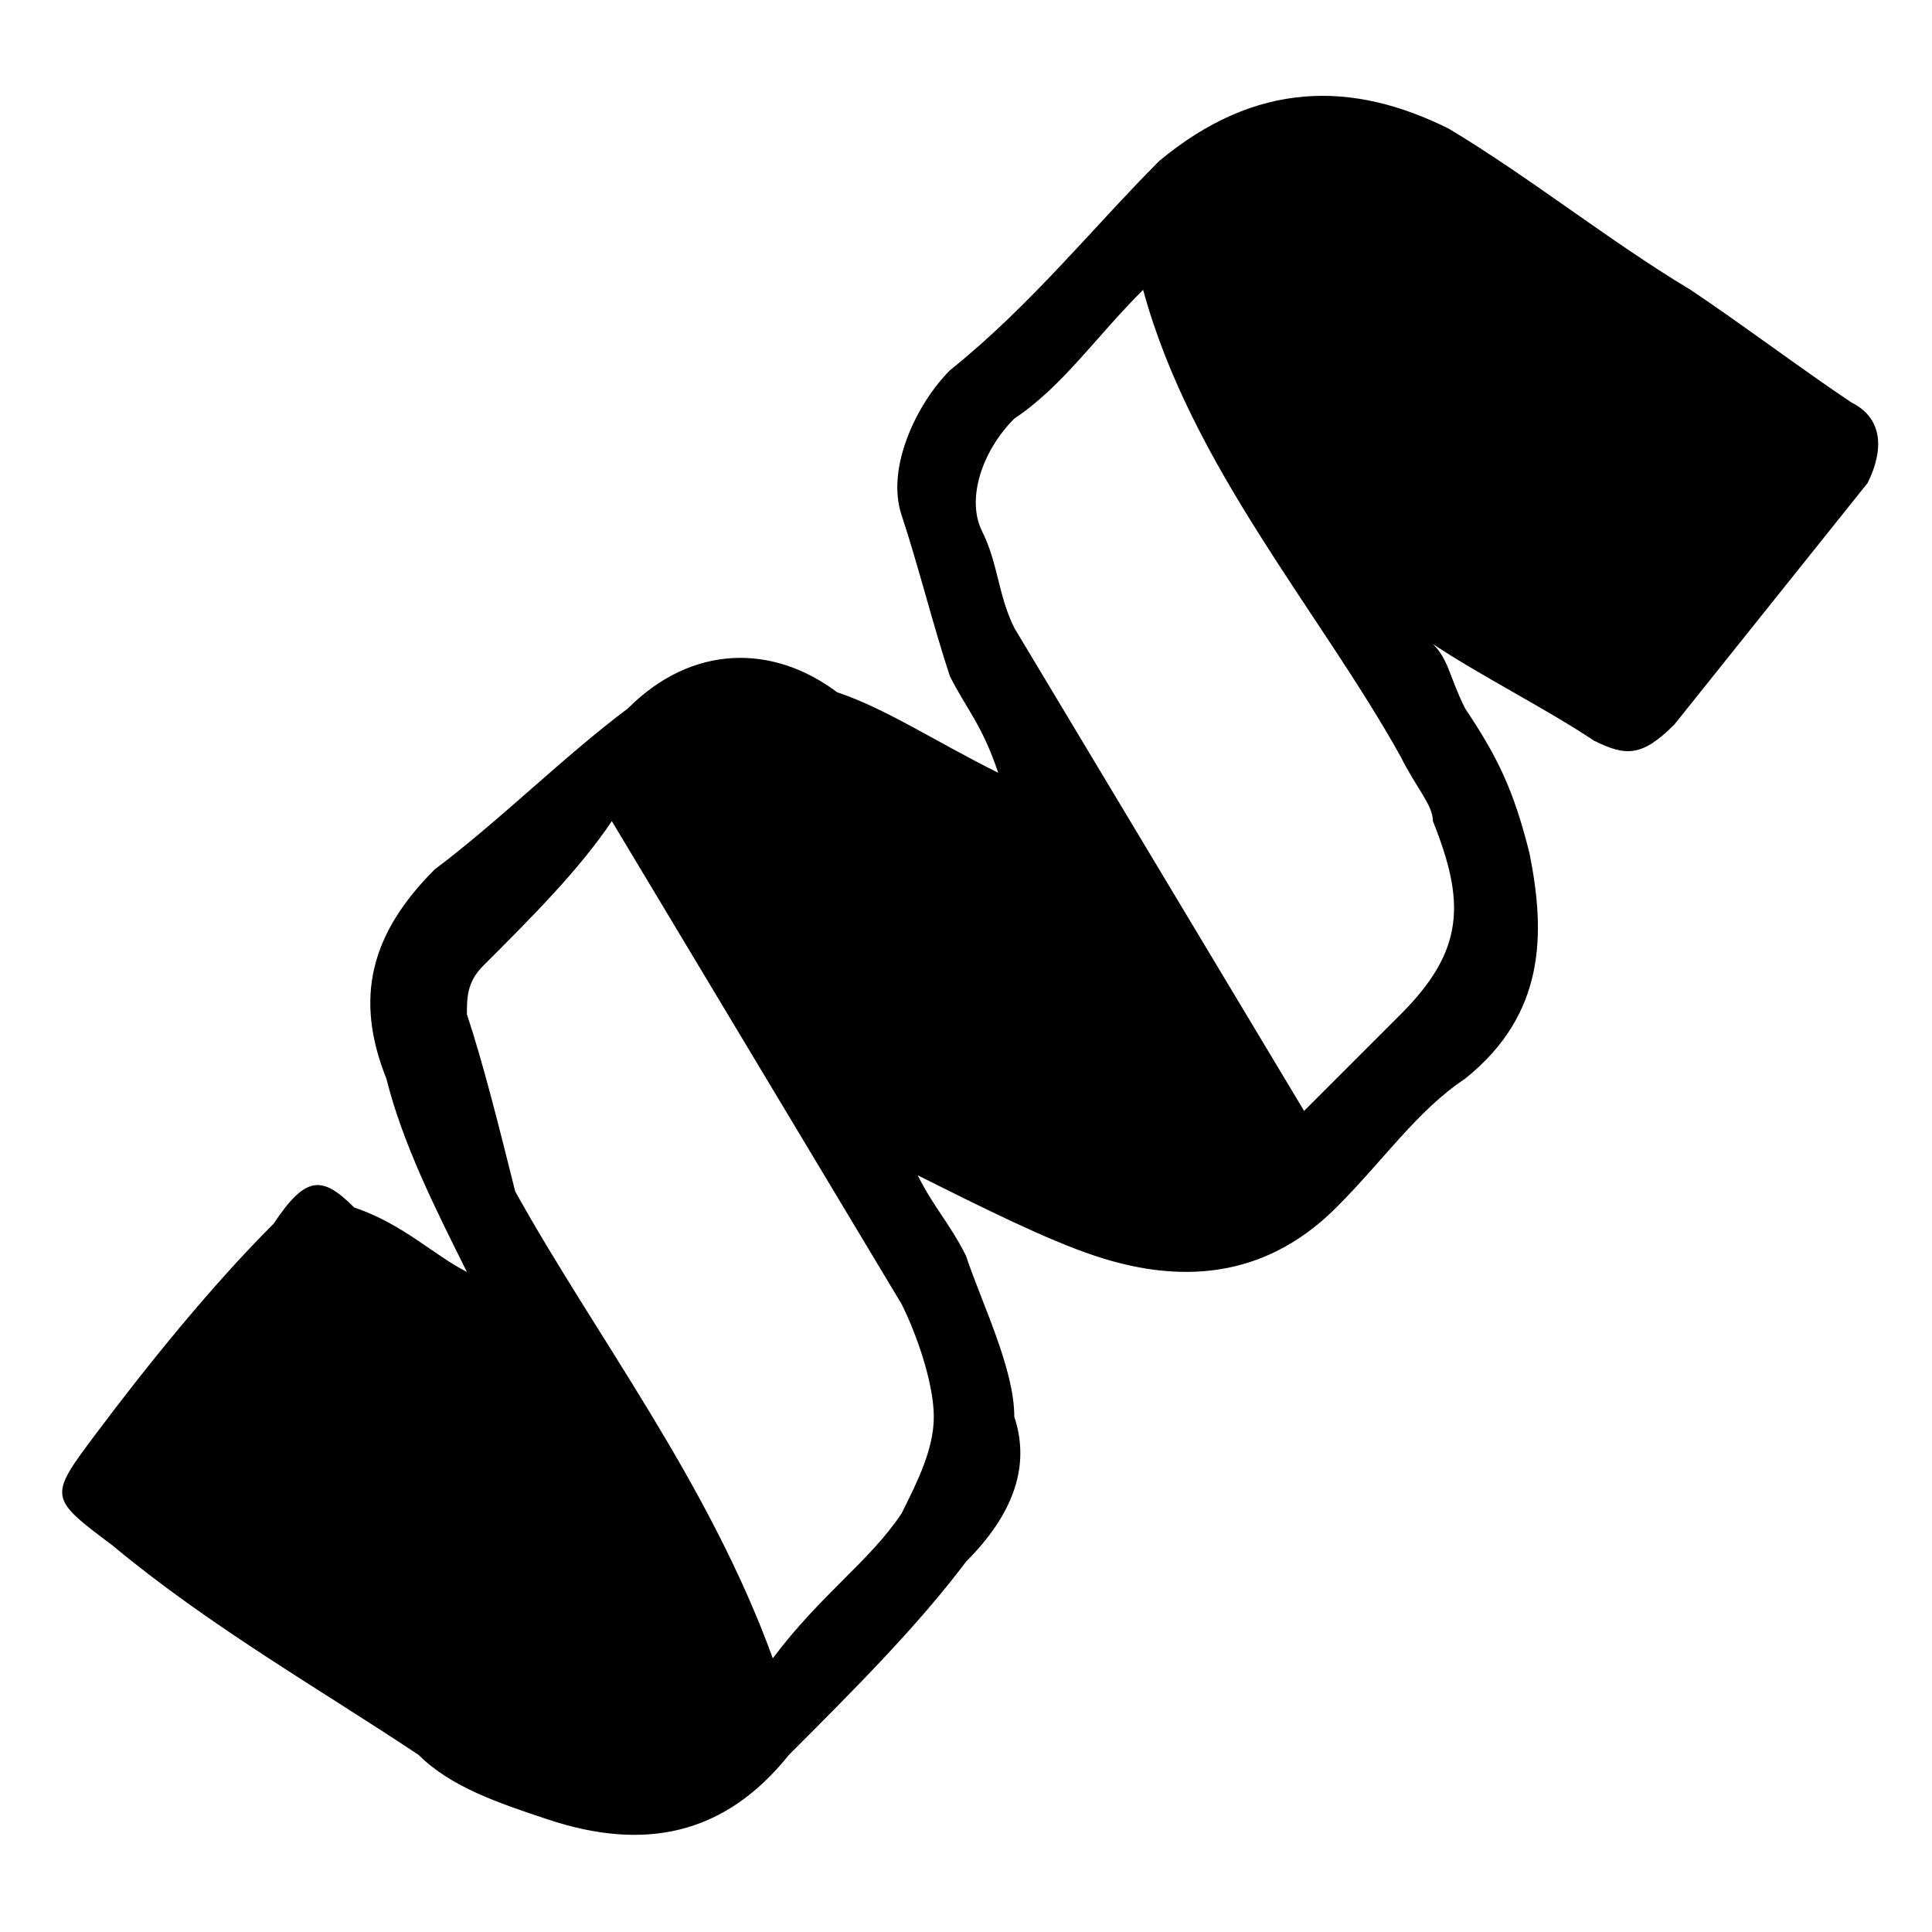
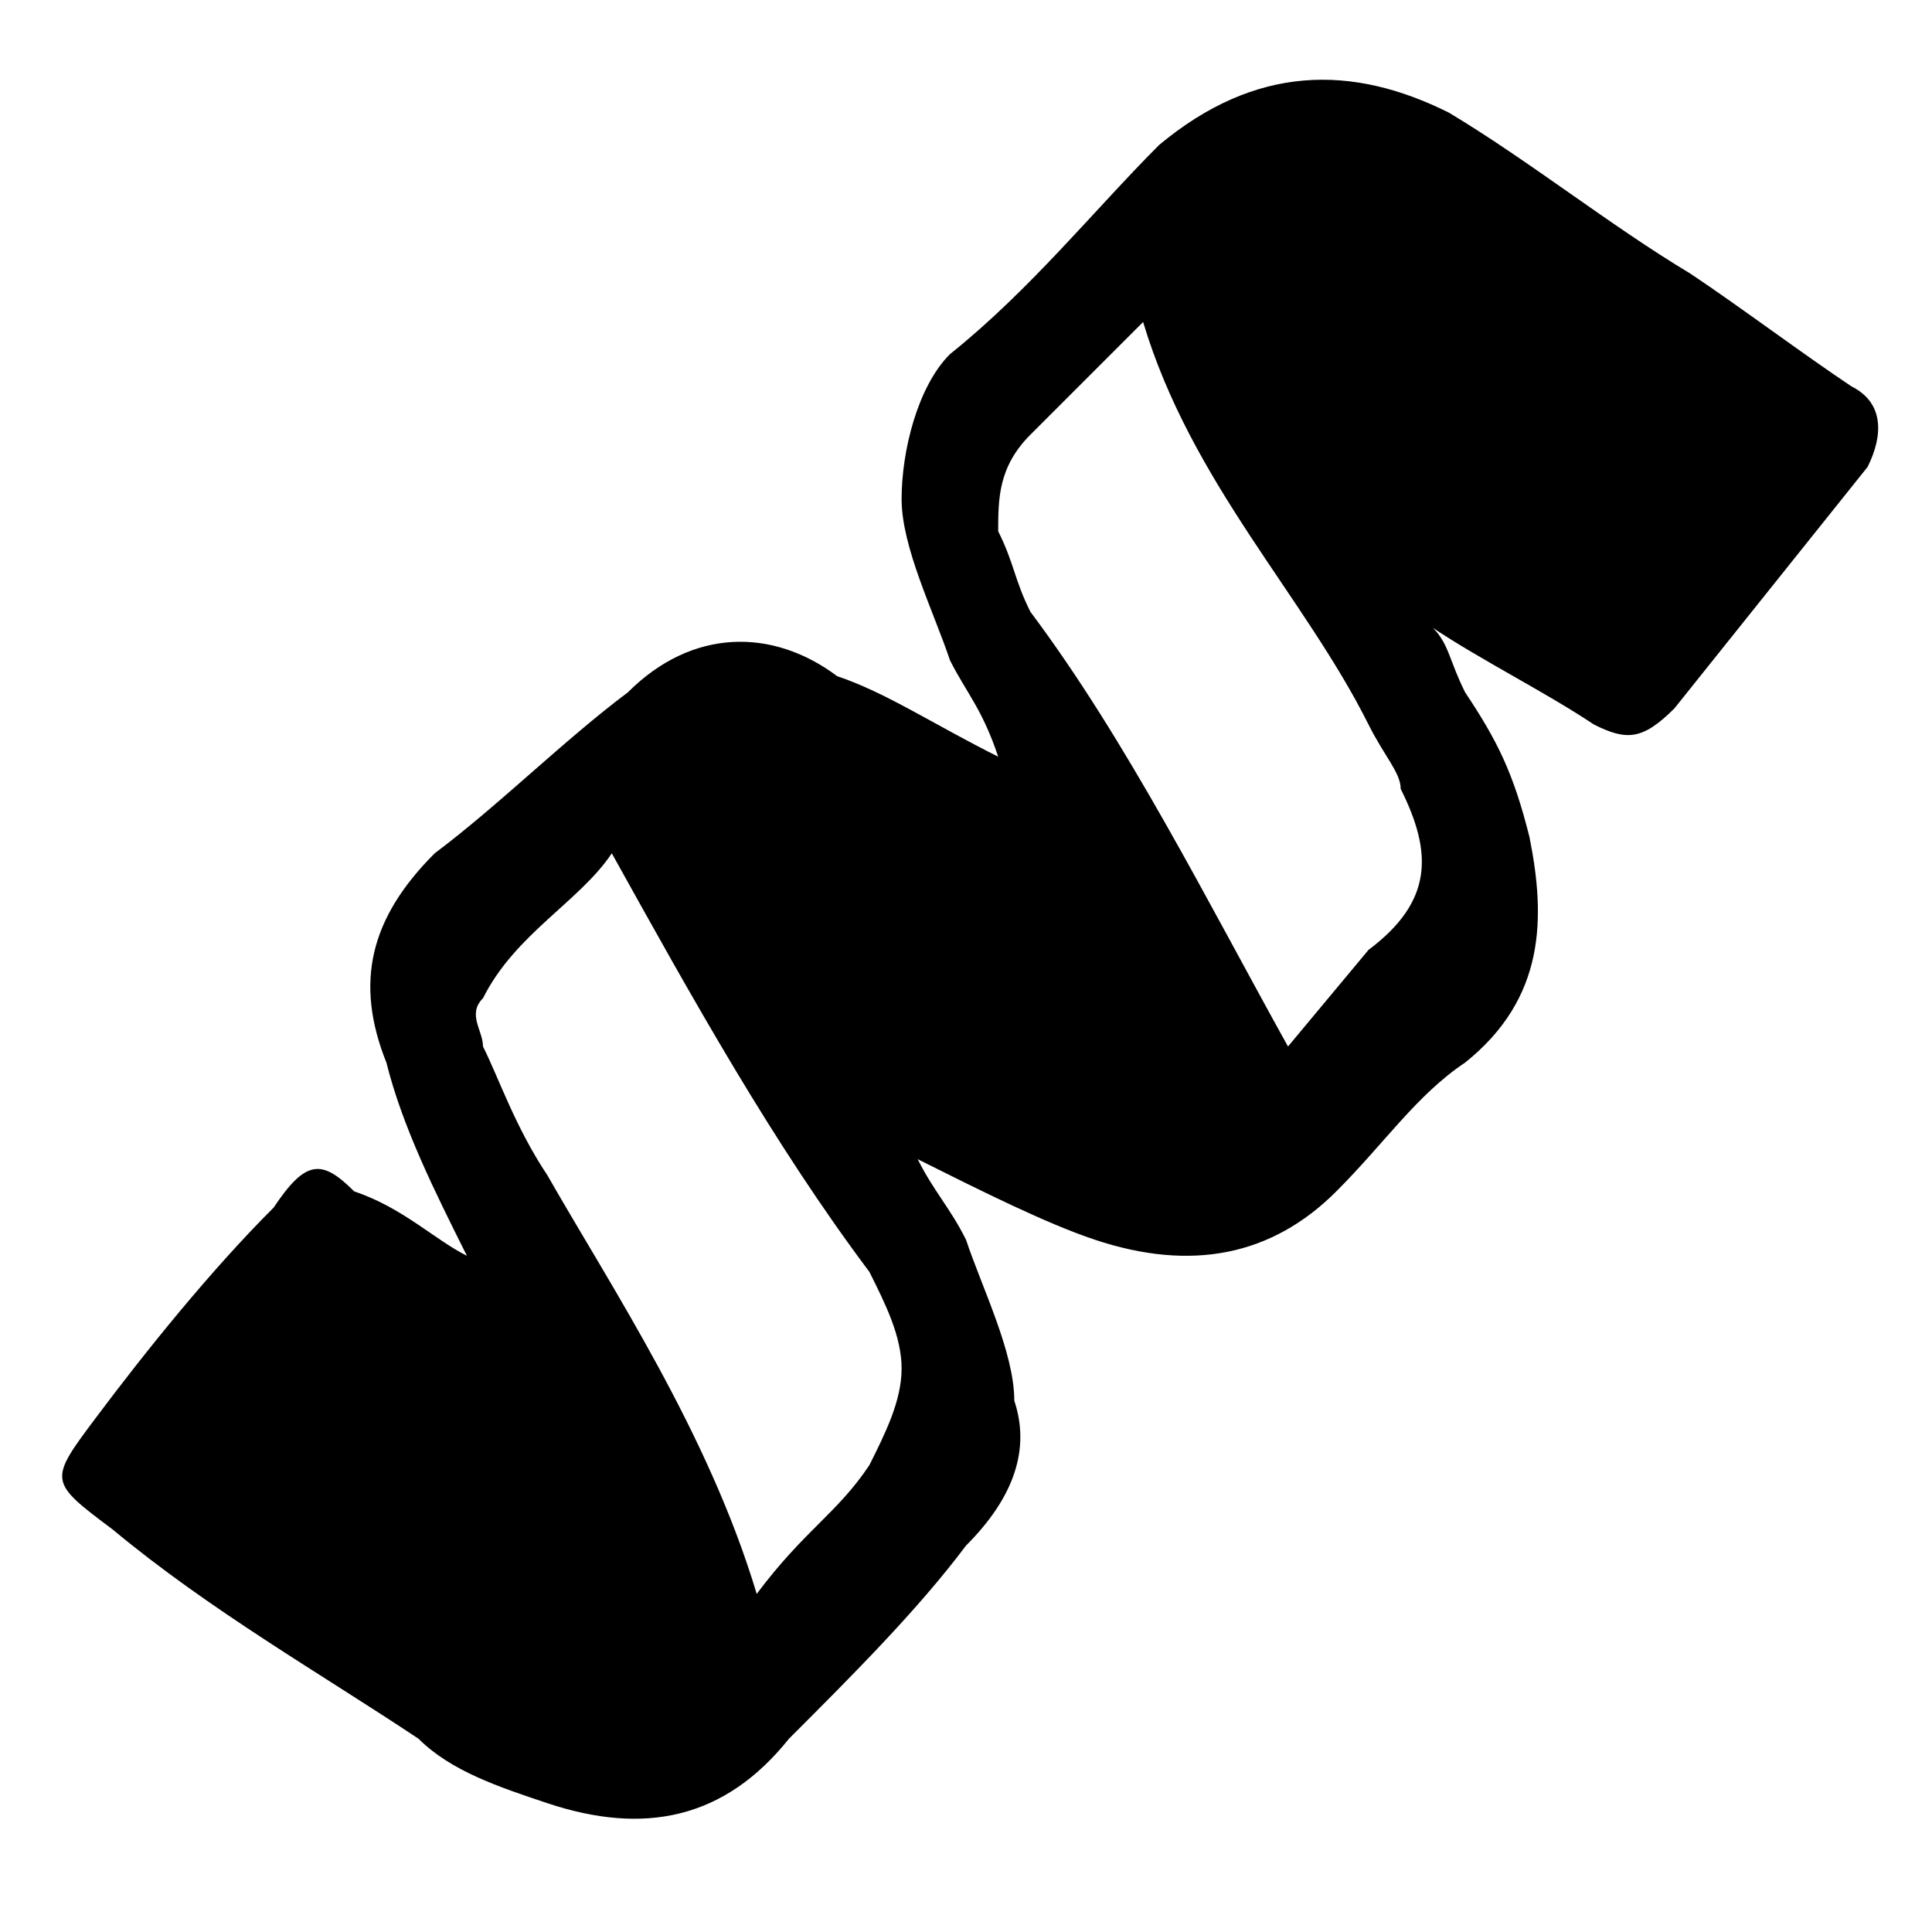
<svg xmlns="http://www.w3.org/2000/svg" version="1.1" id="Layer_1" x="0px" y="0px" viewBox="0 0 12 12" style="enable-background:new 0 0 12 12;" xml:space="preserve">
  <g>
-     <path d="M11.5,2.5c-0.3-0.2-0.7-0.5-1-0.7C10,1.5,9.5,1.1,9,0.8C8.4,0.5,7.8,0.5,7.2,1C6.8,1.4,6.4,1.9,5.9,2.3   C5.7,2.5,5.5,2.9,5.6,3.2c0.1,0.3,0.2,0.7,0.3,1C6,4.4,6.1,4.5,6.2,4.8c-0.4-0.2-0.7-0.4-1-0.5C4.8,4,4.3,4,3.9,4.4   C3.5,4.7,3.1,5.1,2.7,5.4C2.3,5.8,2.2,6.2,2.4,6.7c0.1,0.4,0.3,0.8,0.5,1.2C2.7,7.8,2.5,7.6,2.2,7.5C2,7.3,1.9,7.3,1.7,7.6   C1.3,8,0.9,8.5,0.6,8.9C0.3,9.3,0.3,9.3,0.7,9.6c0.6,0.5,1.3,0.9,1.9,1.3c0.2,0.2,0.5,0.3,0.8,0.4c0.6,0.2,1.1,0.1,1.5-0.4   c0.4-0.4,0.8-0.8,1.1-1.2c0.3-0.3,0.4-0.6,0.3-0.9C6.3,8.5,6.1,8.1,6,7.8C5.9,7.6,5.8,7.5,5.7,7.3c0.4,0.2,0.8,0.4,1.1,0.5   C7.4,8,7.9,7.9,8.3,7.5c0.3-0.3,0.5-0.6,0.8-0.8c0.5-0.4,0.5-0.9,0.4-1.4C9.4,4.9,9.3,4.7,9.1,4.4C9,4.2,9,4.1,8.9,4   c0.3,0.2,0.7,0.4,1,0.6c0.2,0.1,0.3,0.1,0.5-0.1c0.4-0.5,0.8-1,1.2-1.5C11.7,2.8,11.7,2.6,11.5,2.5z M5.8,8.8   c0,0.2-0.1,0.4-0.2,0.6c-0.2,0.3-0.5,0.5-0.8,0.9c-0.4-1.1-1.1-2-1.6-2.9C3.1,7,3,6.6,2.9,6.3c0-0.1,0-0.2,0.1-0.3   c0.3-0.3,0.6-0.6,0.8-0.9c0.6,1,1.2,2,1.8,3C5.7,8.3,5.8,8.6,5.8,8.8z M8.9,5.1c0.2,0.5,0.2,0.8-0.2,1.2C8.5,6.5,8.3,6.7,8.1,6.9   c-0.6-1-1.2-2-1.8-3C6.2,3.7,6.2,3.5,6.1,3.3C6,3.1,6.1,2.8,6.3,2.6c0.3-0.2,0.5-0.5,0.8-0.8c0.3,1.1,1.1,2,1.6,2.9   C8.8,4.9,8.9,5,8.9,5.1z" />
+     <path d="M11.5,2.4c-0.3-0.2-0.7-0.5-1-0.7C10,1.4,9.5,1,9,0.7C8.4,0.4,7.8,0.4,7.2,0.9C6.8,1.3,6.4,1.8,5.9,2.2   C5.7,2.4,5.6,2.8,5.6,3.1c0,0.3,0.2,0.7,0.3,1C6,4.3,6.1,4.4,6.2,4.7c-0.4-0.2-0.7-0.4-1-0.5C4.8,3.9,4.3,3.9,3.9,4.3   C3.5,4.6,3.1,5,2.7,5.3C2.3,5.7,2.2,6.1,2.4,6.6C2.5,7,2.7,7.4,2.9,7.8C2.7,7.7,2.5,7.5,2.2,7.4C2,7.2,1.9,7.2,1.7,7.5   C1.3,7.9,0.9,8.4,0.6,8.8C0.3,9.2,0.3,9.2,0.7,9.5C1.3,10,2,10.4,2.6,10.8c0.2,0.2,0.5,0.3,0.8,0.4c0.6,0.2,1.1,0.1,1.5-0.4   C5.3,10.4,5.7,10,6,9.6C6.3,9.3,6.4,9,6.3,8.7c0-0.3-0.2-0.7-0.3-1C5.9,7.5,5.8,7.4,5.7,7.2c0.4,0.2,0.8,0.4,1.1,0.5   c0.6,0.2,1.1,0.1,1.5-0.3c0.3-0.3,0.5-0.6,0.8-0.8c0.5-0.4,0.5-0.9,0.4-1.4C9.4,4.8,9.3,4.6,9.1,4.3C9,4.1,9,4,8.9,3.9   c0.3,0.2,0.7,0.4,1,0.6c0.2,0.1,0.3,0.1,0.5-0.1c0.4-0.5,0.8-1,1.2-1.5C11.7,2.7,11.7,2.5,11.5,2.4z M5.4,9.1   C5.2,9.4,5,9.5,4.7,9.9C4.4,8.9,3.8,8,3.4,7.3C3.2,7,3.1,6.7,3,6.5c0-0.1-0.1-0.2,0-0.3c0.2-0.4,0.6-0.6,0.8-0.9   c0.5,0.9,1,1.8,1.6,2.6c0.1,0.2,0.2,0.4,0.2,0.6C5.6,8.7,5.5,8.9,5.4,9.1z M8.5,5.9L8,6.5C7.5,5.6,7,4.6,6.4,3.8   C6.3,3.6,6.3,3.5,6.2,3.3c0-0.2,0-0.4,0.2-0.6C6.6,2.5,6.8,2.3,7.1,2c0.3,1,1,1.7,1.4,2.5c0.1,0.2,0.2,0.3,0.2,0.4   C8.9,5.3,8.9,5.6,8.5,5.9z" />
  </g>
</svg>
